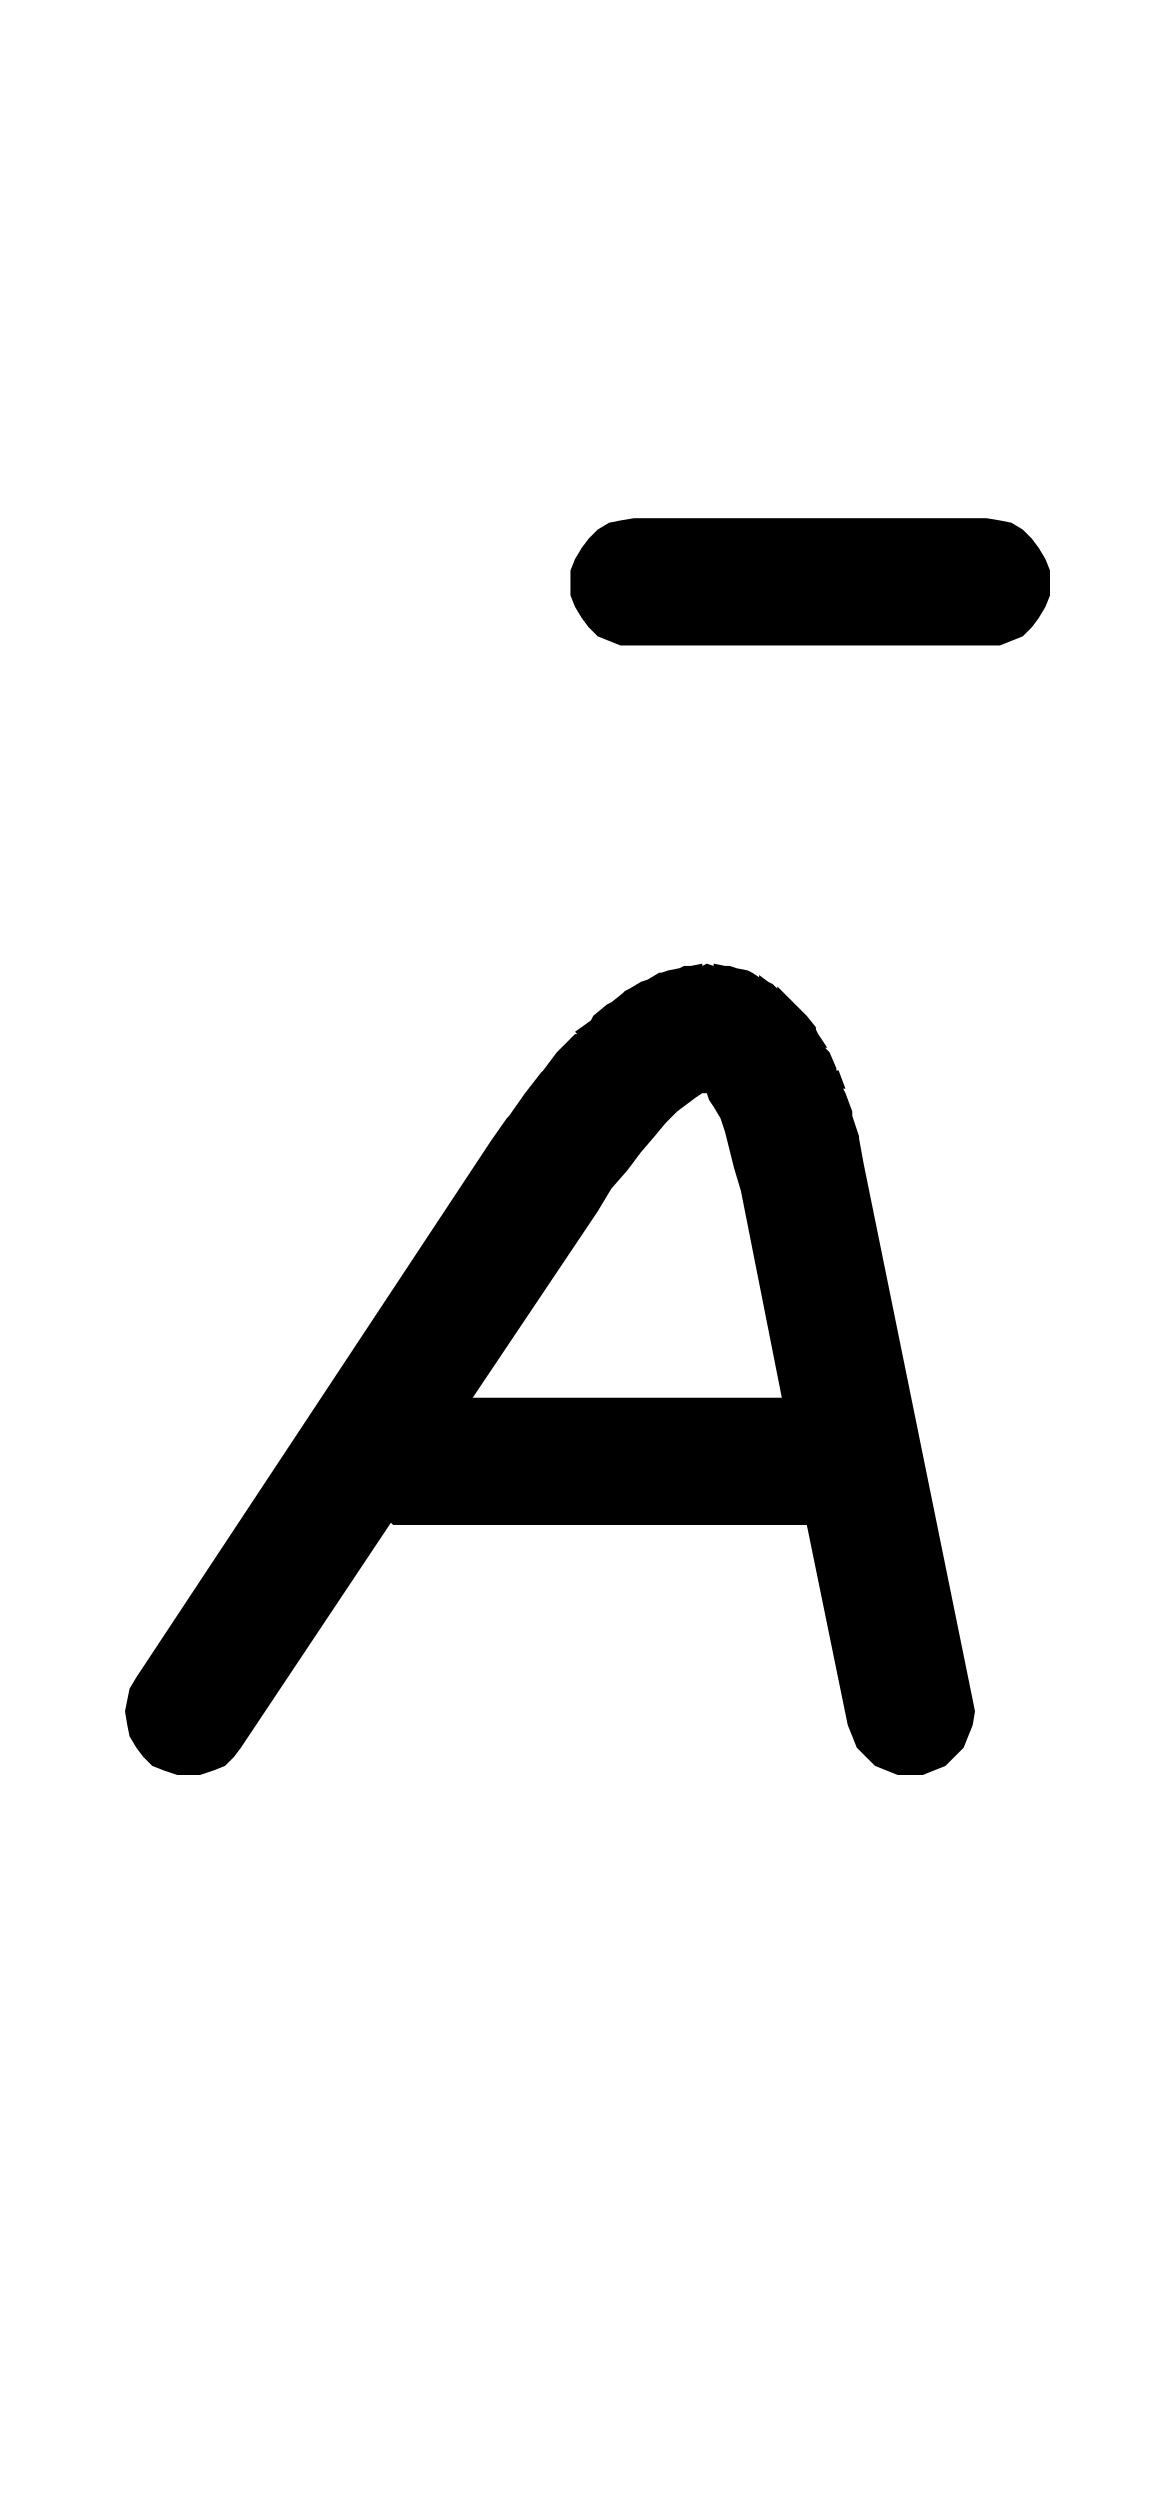
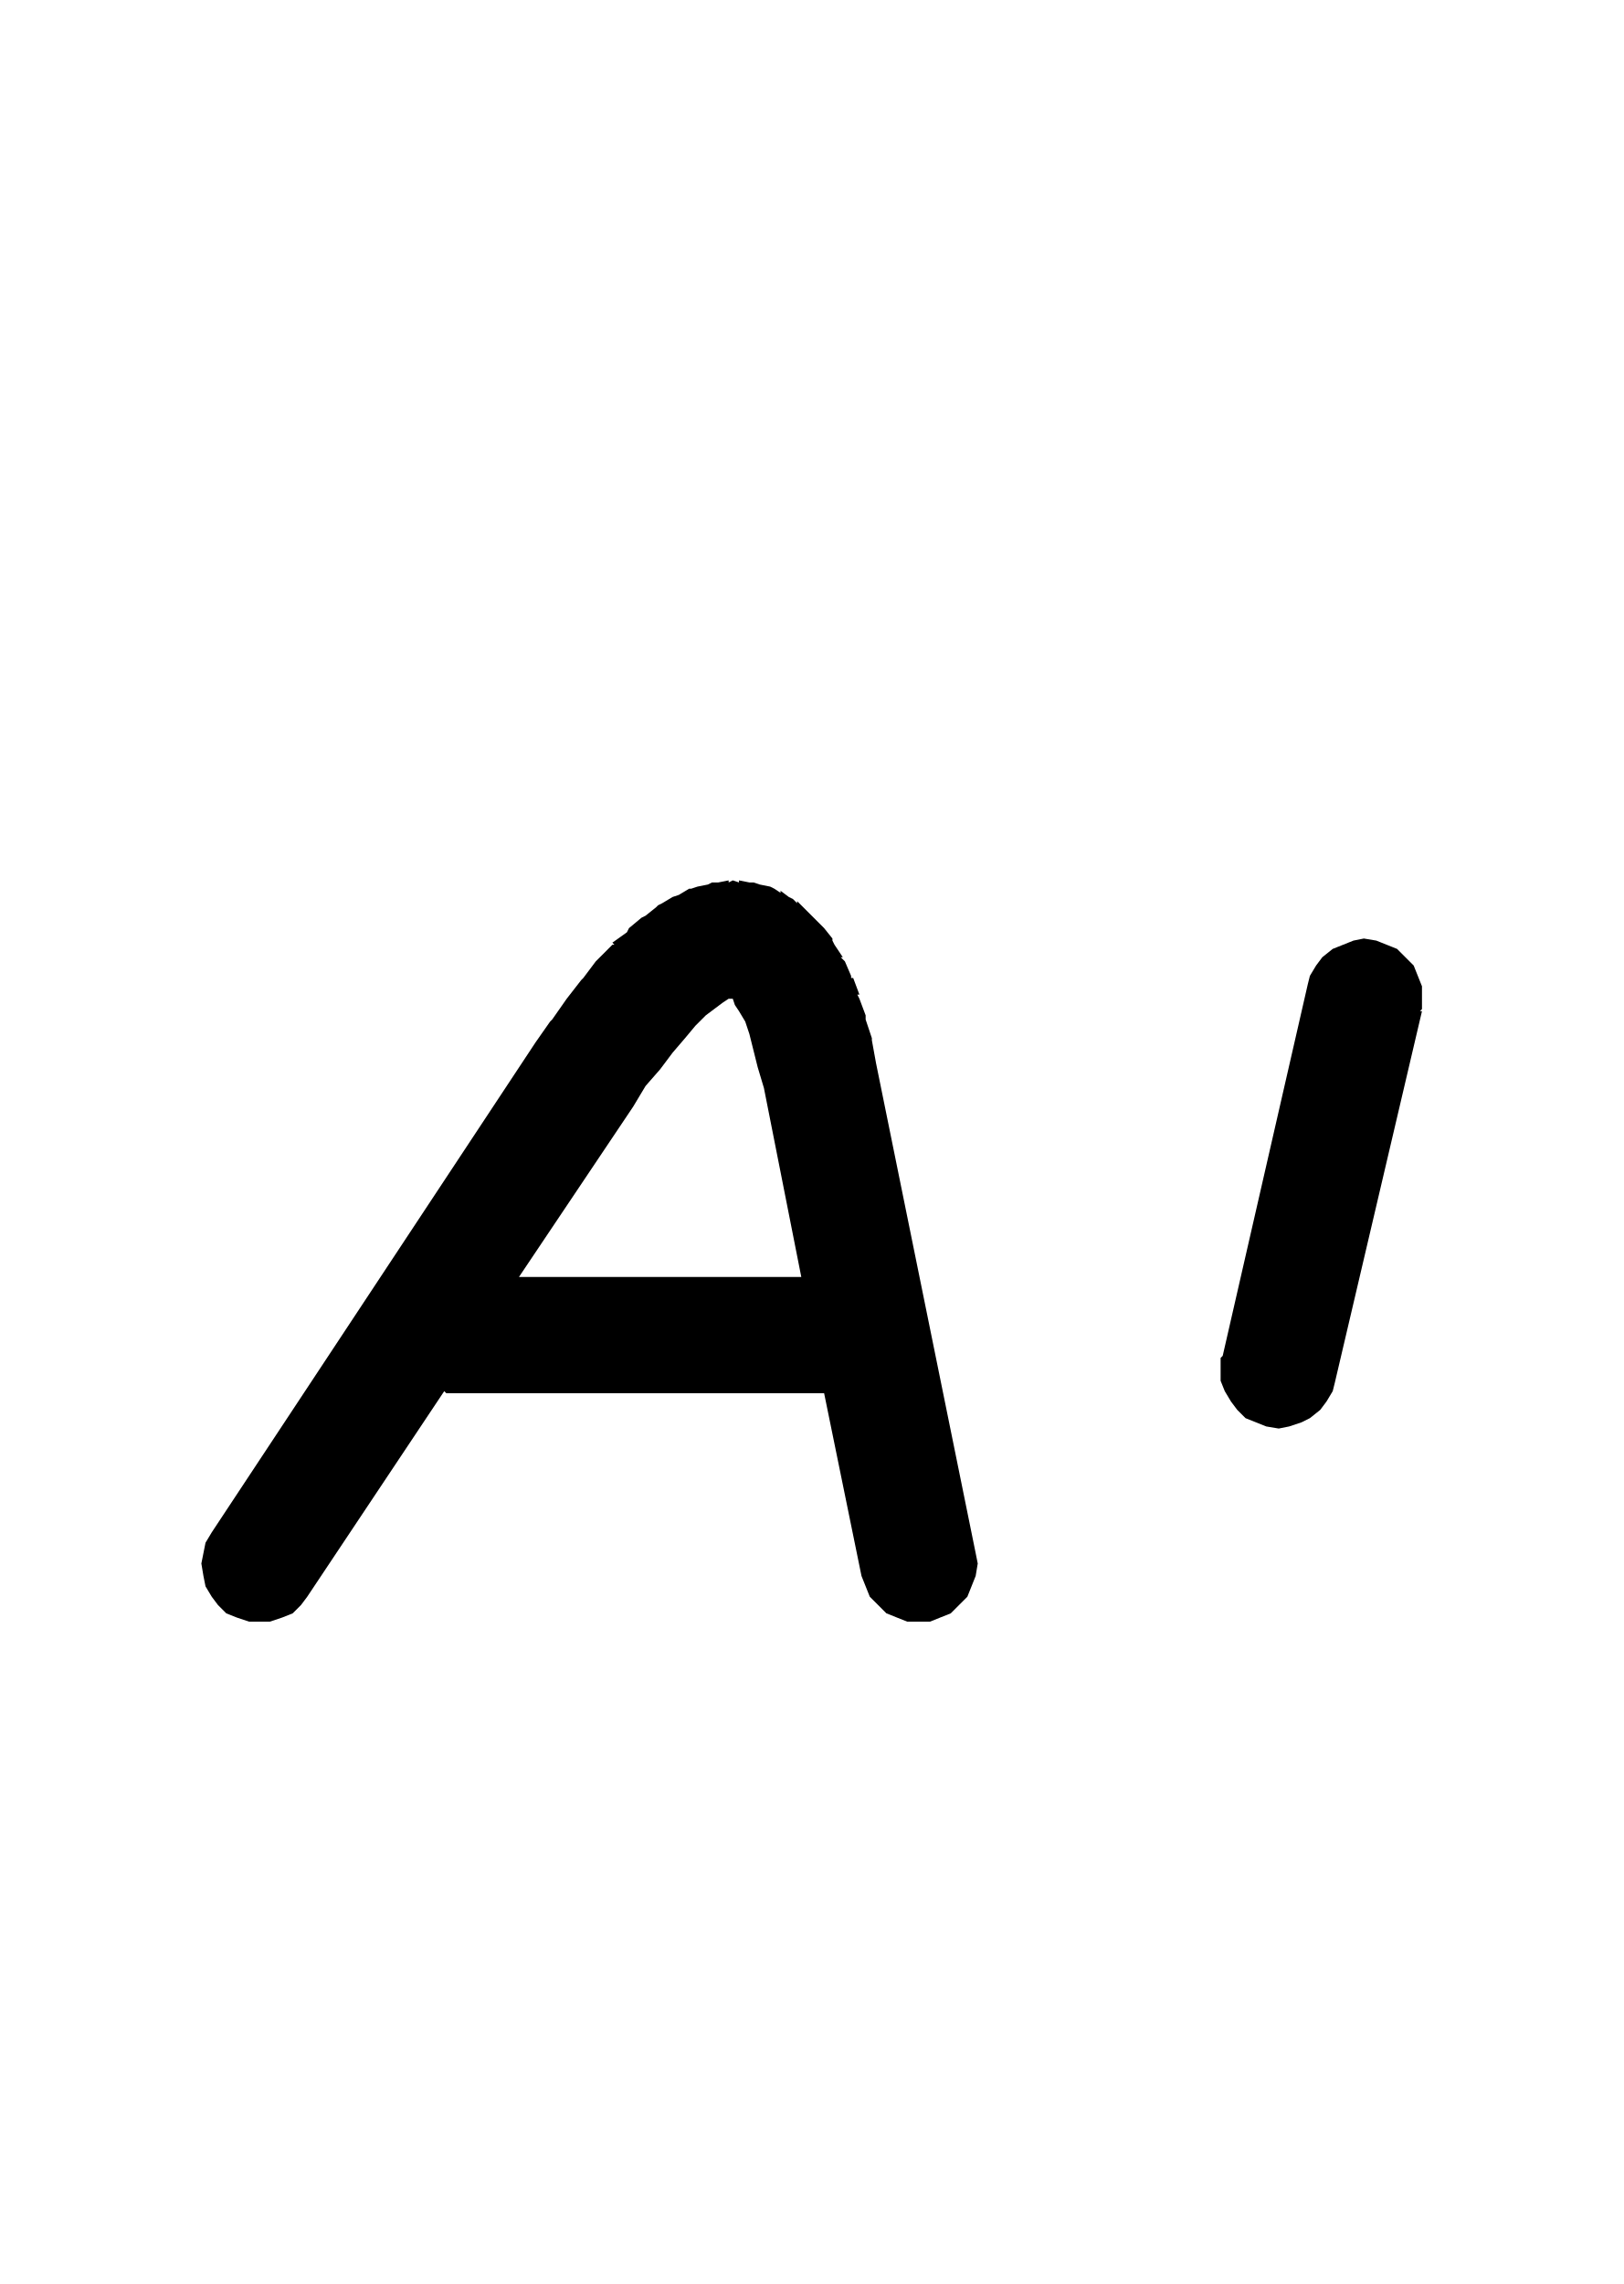
- <svg xmlns="http://www.w3.org/2000/svg" viewBox="0 -900 517 1100">
-   <path transform="scale(1,-1)" fill="currentColor" d="M60 162 216 398 223 408 224 409 231 419 238 428 239 429 245 437 246 438 252 444 253 445H254L253 446L260 451L261 453L267 458L269 459L274 463L275 464L277 465L282 468L285 469L290 472H291L294 473L299 474L301 475H304L309 476V475L311 476L314 475V476L319 475H321L324 474L329 473L331 472L334 470V471L338 468L340 467L342 465V466L346 462L348 460L349 459L353 455L355 453L359 448V447L360 445L364 439H363L365 437L368 430V429H369L372 421H371L372 419L375 411V409L378 400V399L380 388L428 152L429 147L428 141L426 136L424 131L420 127L416 123L411 121L406 119H401H395L390 121L385 123L381 127L377 131L375 136L373 141L355 229H179H173L172 230L106 131L103 127L99 123L94 121L88 119H83H78L72 121L67 123L63 127L60 131L57 136L56 141L55 147L56 152L57 157ZM462 644V638L460 633L457 628L454 624L450 620L445 618L440 616H434H279H273L268 618L263 620L259 624L256 628L253 633L251 638V644V649L253 654L256 659L259 663L263 667L268 670L273 671L279 672H434L440 671L445 670L450 667L454 663L457 659L460 654L462 649ZM208 285H344L326 376L323 386L321 394L319 402L317 408L314 413L312 416L311 419H310H309L306 417L302 414L298 411L293 406L288 400L282 393L276 385L269 377L263 367Z" />
+ <svg xmlns="http://www.w3.org/2000/svg" viewBox="0 -900 782 1100">
+   <path transform="scale(1,-1)" fill="currentColor" d="M102 162 258 398 265 408 266 409 273 419 280 428 281 429 287 437 288 438 294 444 295 445H296L295 446L302 451L303 453L309 458L311 459L316 463L317 464L319 465L324 468L327 469L332 472H333L336 473L341 474L343 475H346L351 476V475L353 476L356 475V476L361 475H363L366 474L371 473L373 472L376 470V471L380 468L382 467L384 465V466L388 462L390 460L391 459L395 455L397 453L401 448V447L402 445L406 439H405L407 437L410 430V429H411L414 421H413L414 419L417 411V409L420 400V399L422 388L470 152L471 147L470 141L468 136L466 131L462 127L458 123L453 121L448 119H443H437L432 121L427 123L423 127L419 131L417 136L415 141L397 229H221H215L214 230L148 131L145 127L141 123L136 121L130 119H125H120L114 121L109 123L105 127L102 131L99 136L98 141L97 147L98 152L99 157ZM685 413 643 234 642 230 639 225 636 221 631 217 627 215 621 213 616 212 610 213 605 215 600 217 596 221 593 225 590 230 588 235V240V246L589 247L630 426L631 430L634 435L637 439L642 443L647 445L652 447L657 448L663 447L668 445L673 443L677 439L681 435L683 430L685 425V420V414L684 413ZM250 285H386L368 376L365 386L363 394L361 402L359 408L356 413L354 416L353 419H352H351L348 417L344 414L340 411L335 406L330 400L324 393L318 385L311 377L305 367Z" />
</svg>
